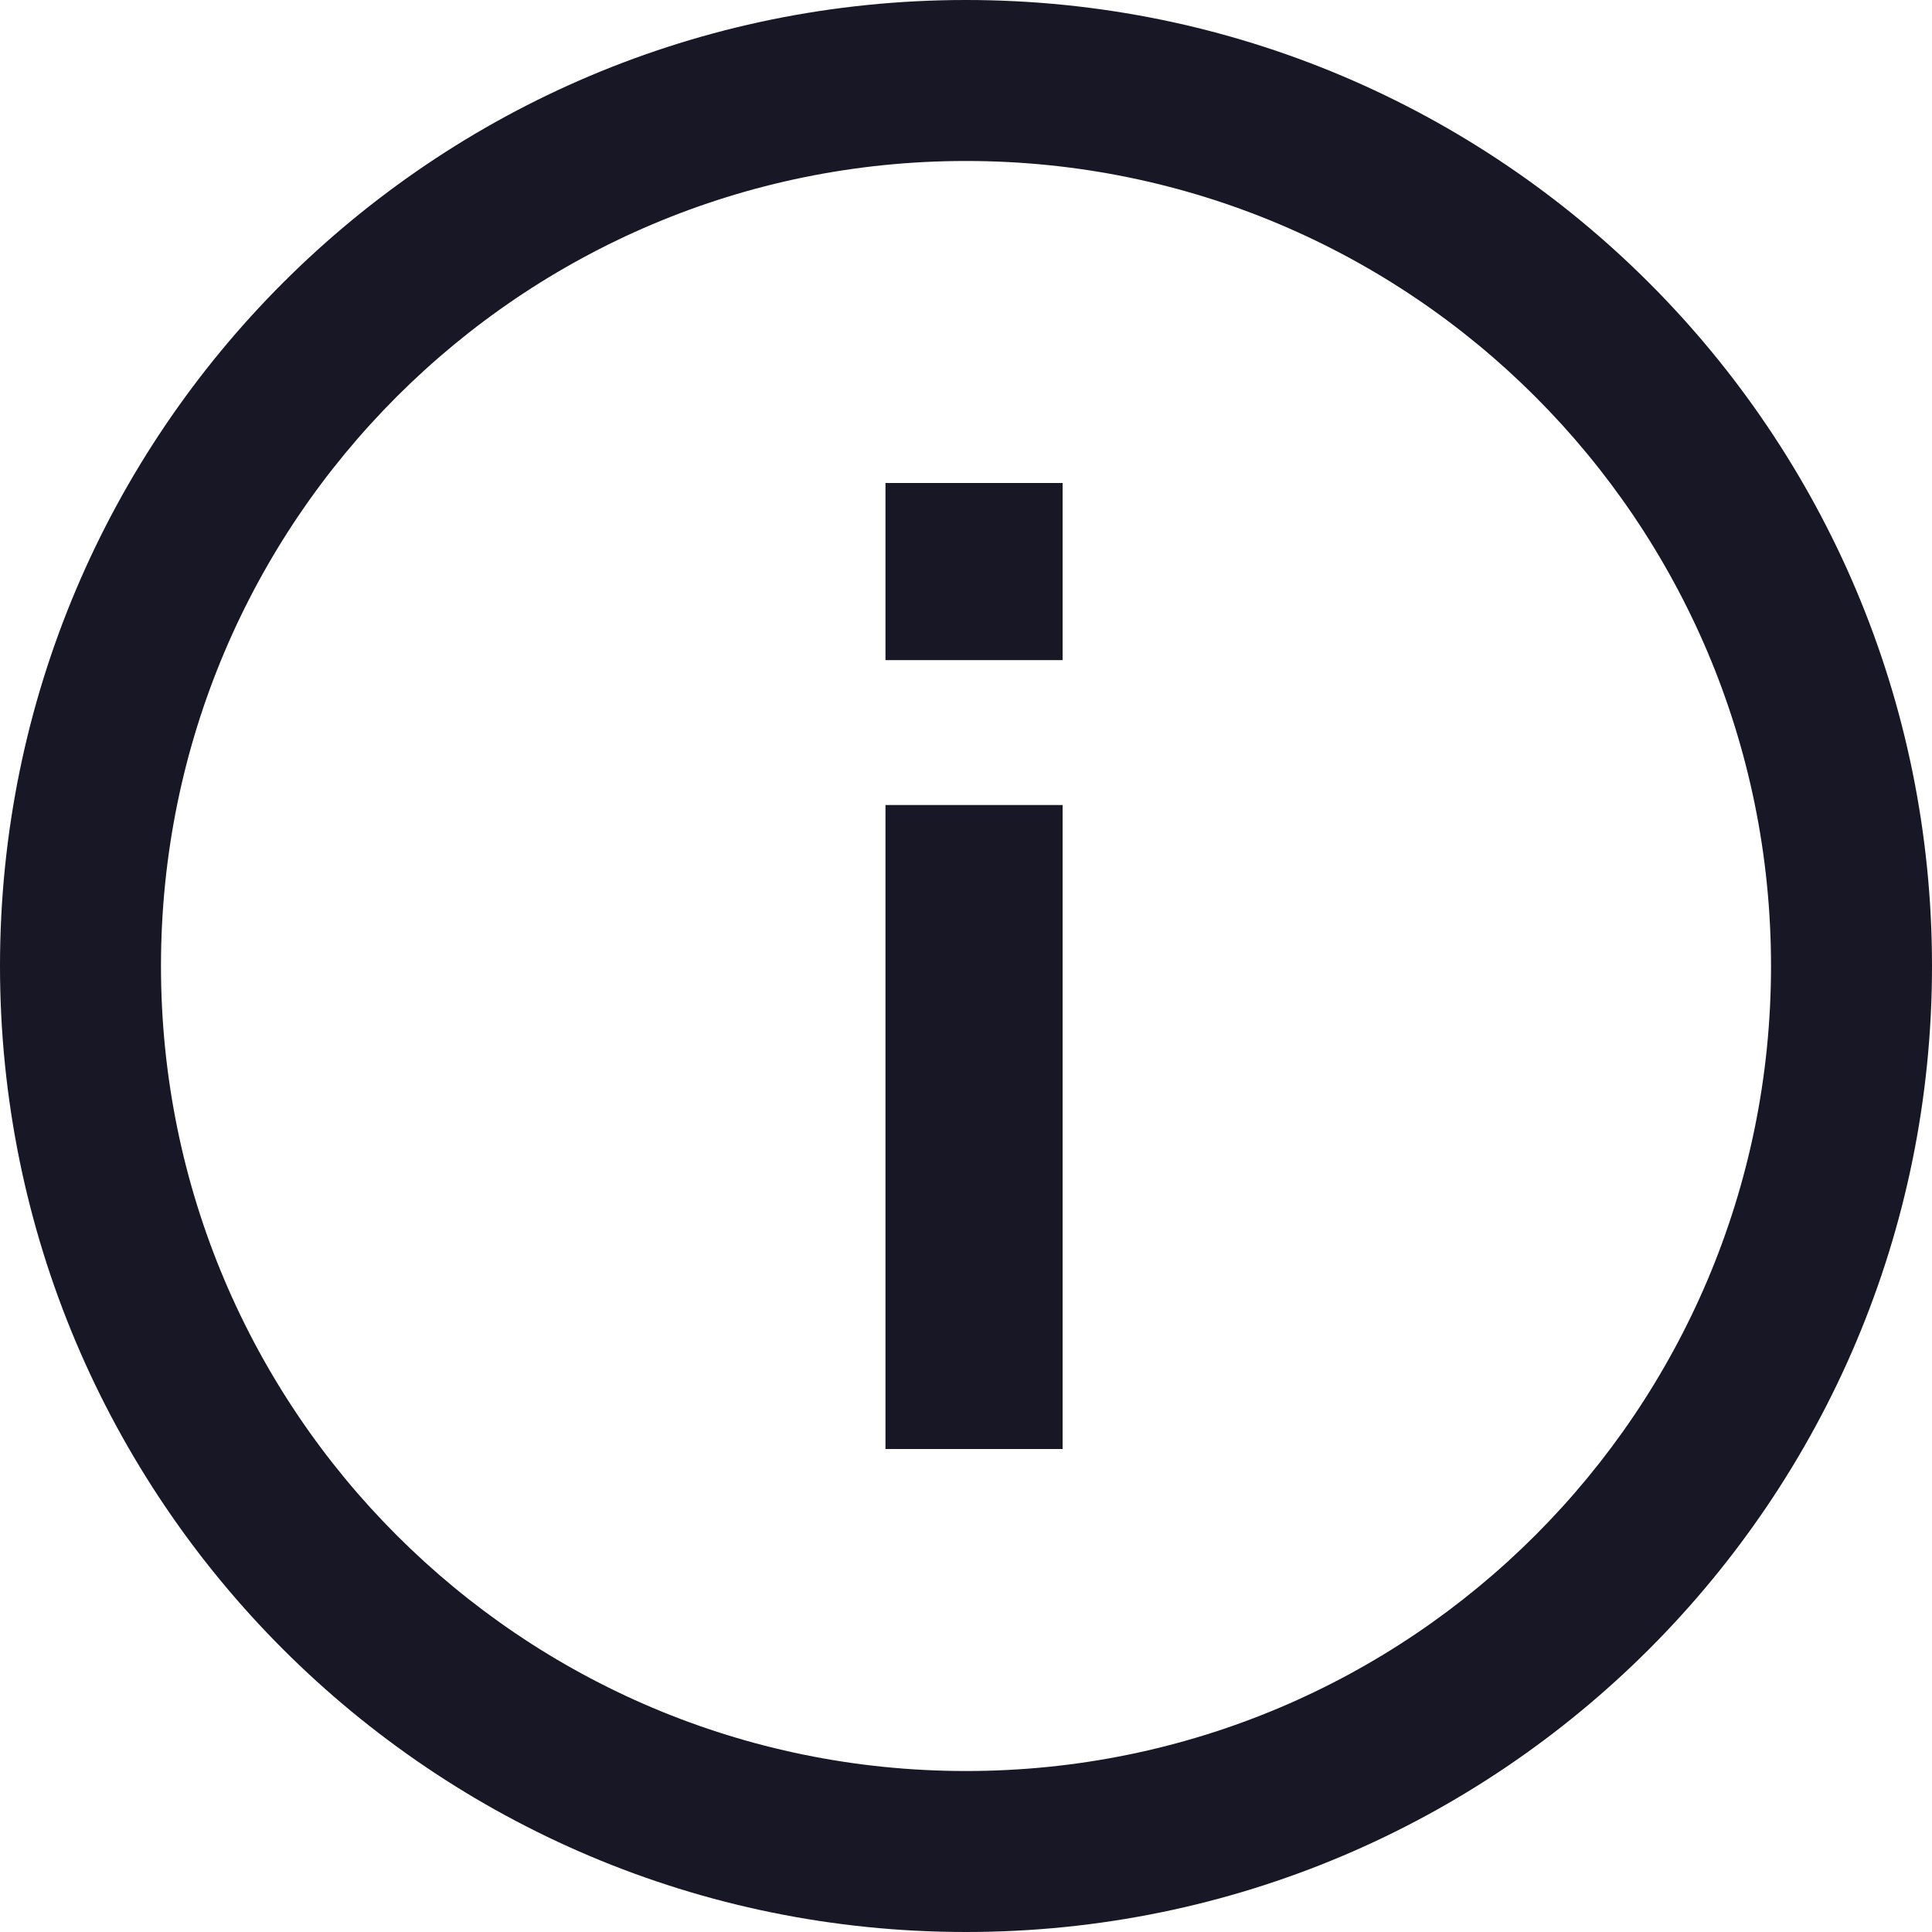
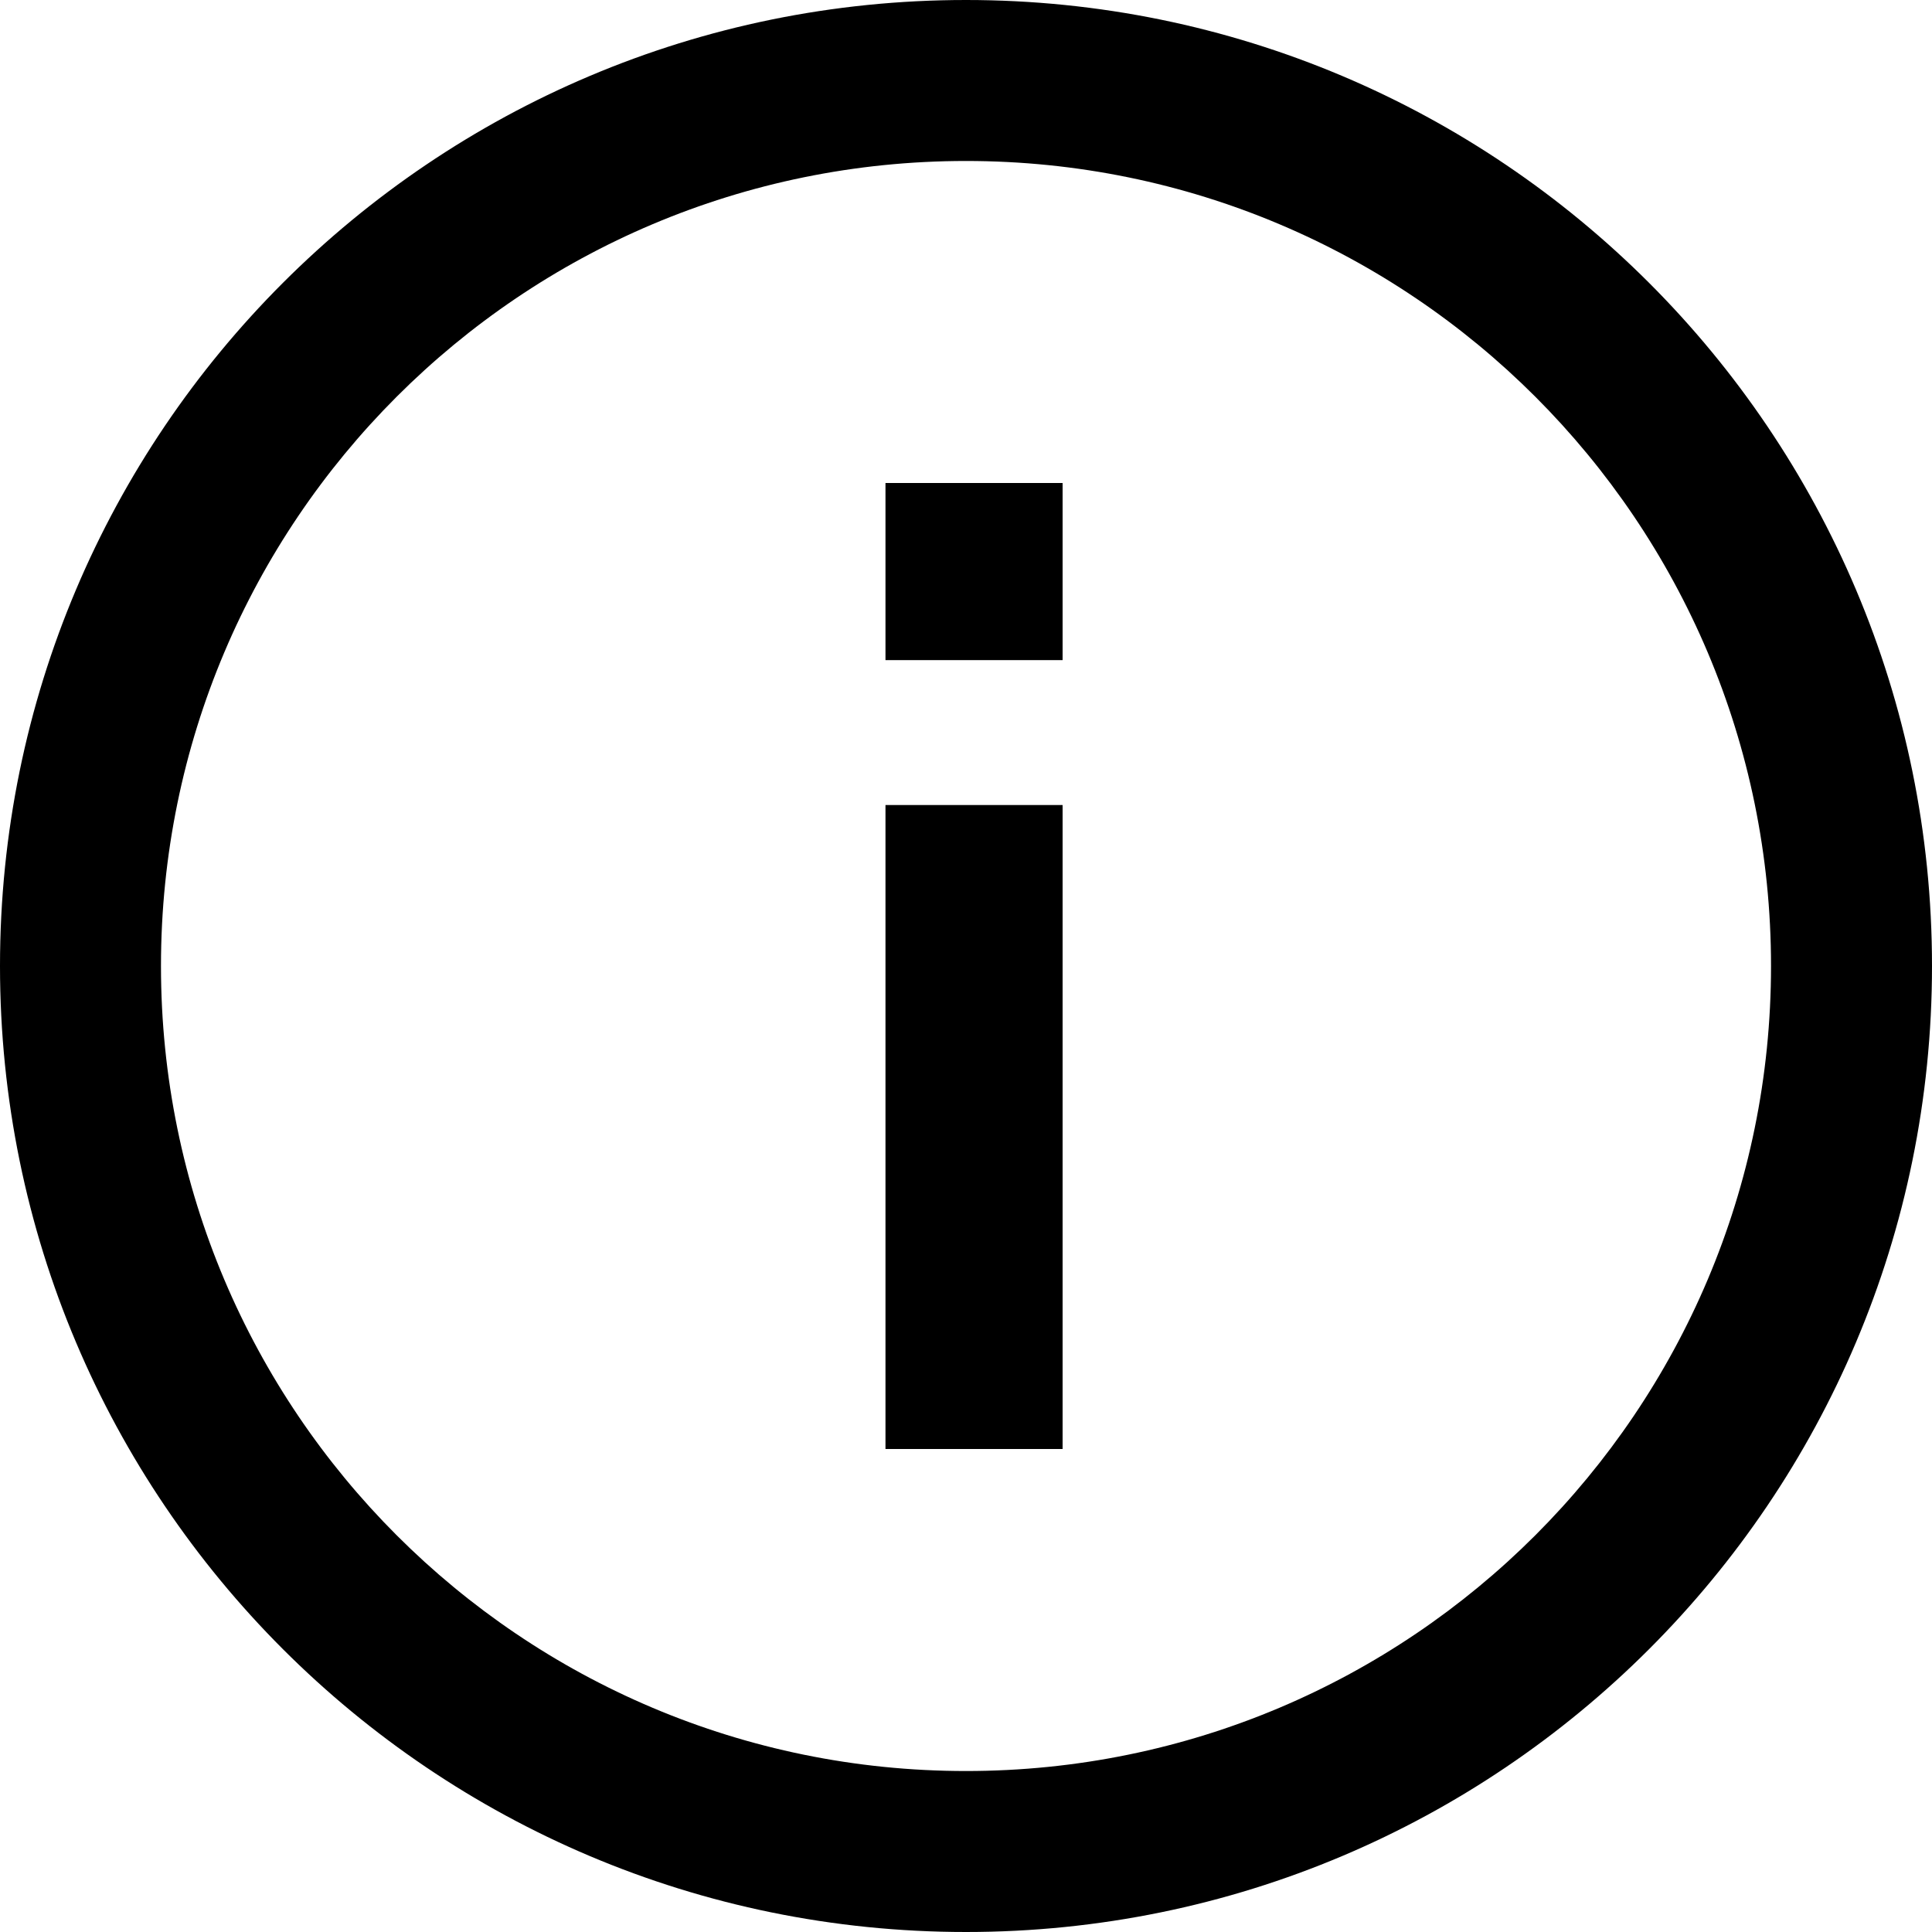
- <svg xmlns="http://www.w3.org/2000/svg" focusable="false" fill="currentColor" preserveAspectRatio="xMidYMid meet" height="1em" width="1em" viewBox="0 0 28 28" style="vertical-align: middle; display: flex; font-size: 18px; color: rgb(23, 23, 37); margin-left: 0.75ch; margin-top: 1px; cursor: pointer; align-items: center;">
+ <svg xmlns="http://www.w3.org/2000/svg" focusable="false" fill="currentColor" preserveAspectRatio="xMidYMid meet" height="1em" width="1em" viewBox="0 0 28 28">
  <g>
    <path d="M14,0 C21.734,0 28,6.266 28,14 C28,21.734 21.734,28 14,28 C6.266,28 0,21.734 0,14 C0,6.266 6.266,0 14,0 Z M14,2.333 C7.554,2.333 2.333,7.554 2.333,14 C2.333,20.446 7.554,25.667 14,25.667 C20.446,25.667 25.667,20.446 25.667,14 C25.667,7.554 20.446,2.333 14,2.333 Z" />
    <path d="M15.4,11.667 L15.4,21 L12.833,21 L12.833,11.667 L15.4,11.667 Z M15.4,7 L15.4,9.567 L12.833,9.567 L12.833,7 L15.4,7 Z" />
  </g>
</svg>
